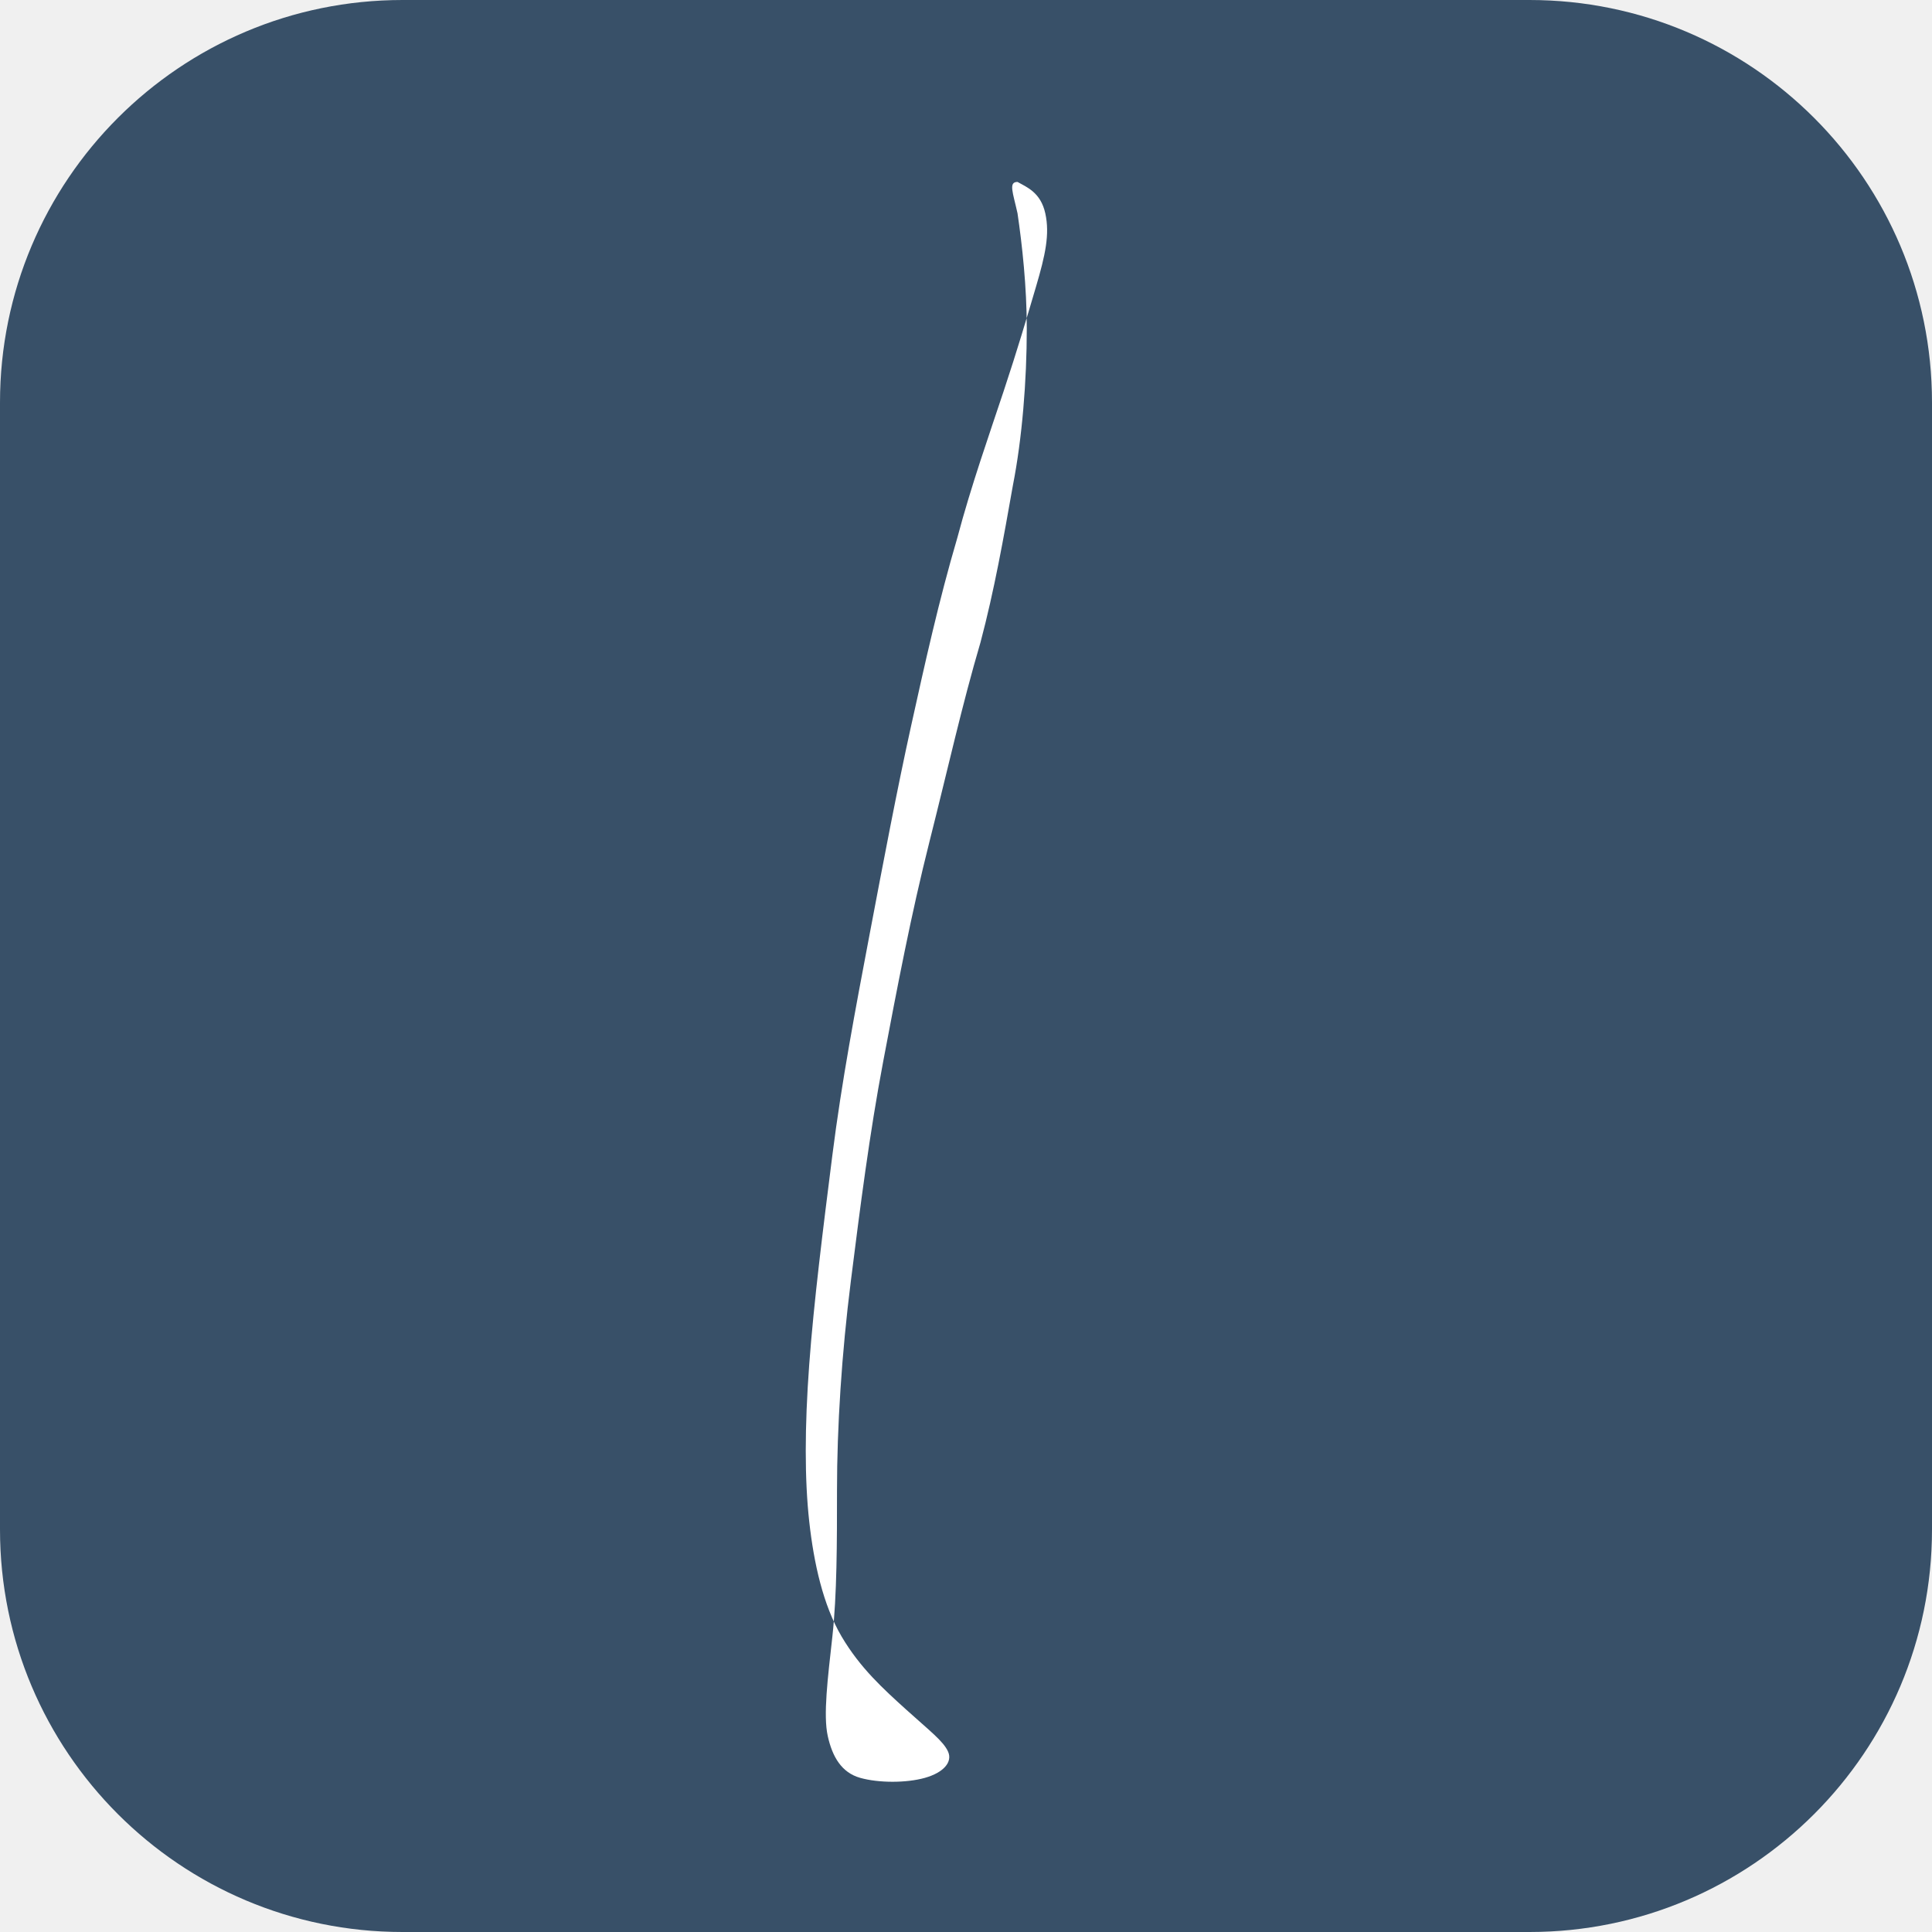
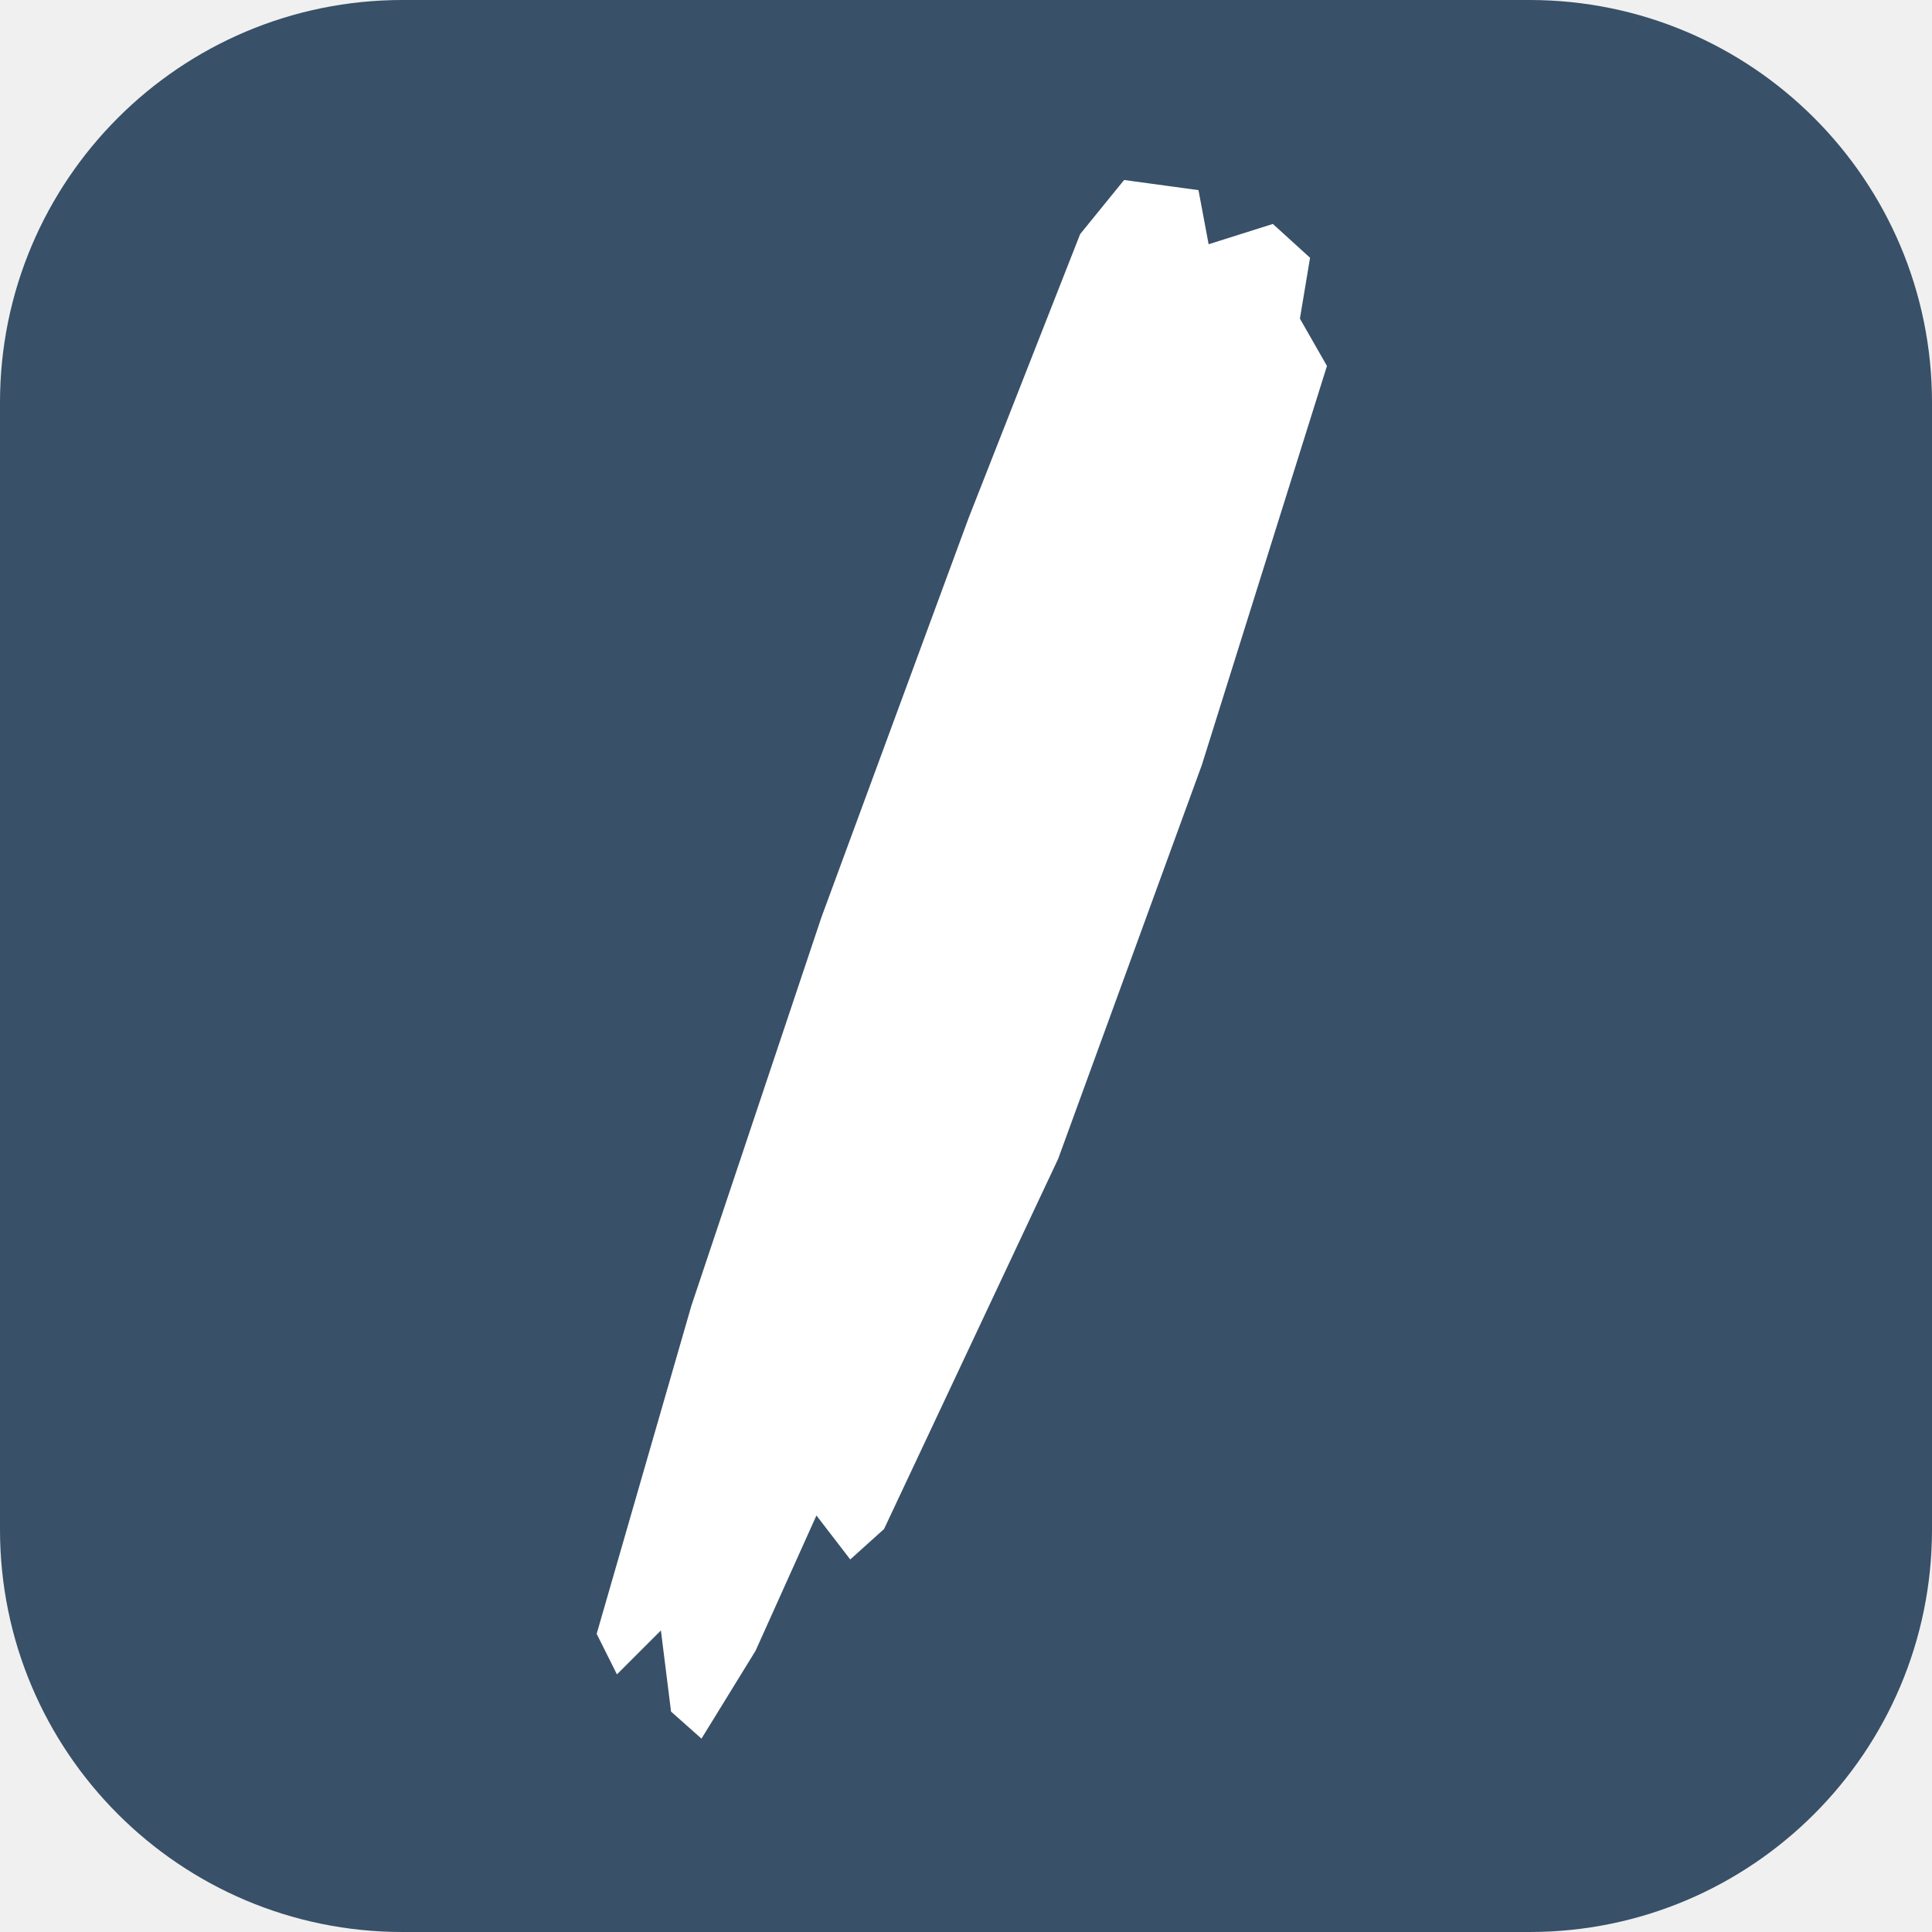
<svg xmlns="http://www.w3.org/2000/svg" viewBox="0 0 48 48" width="48" height="48">
  <rect width="48" height="48" rx="10" fill="#385068" />
-   <g transform="translate(17, 4) scale(0.23, 0.26)">
-     <path d="M36 2 C37 2.5, 38.5 3, 39 5 C39.5 7, 39 9, 38 12          C37 15, 36 18, 34.5 22 C33 26, 31 31, 29.5 36          C27.5 42, 26 48, 24.5 54 C23 60, 21.5 67, 20 74          C18.5 81, 17 88, 16 95 C15 102, 14 109, 13.5 115          C13 121, 13 126, 13.5 130 C14 134, 15 138, 17 141          C19 144, 21.5 146, 24 148 C26.5 150, 28 151, 28.5 152          C29 153, 28 154, 26 154.5 C24 155, 21 155, 19 154.5          C17 154, 16 152.5, 15.5 150.5 C15 148.5, 15.5 145, 16 141          C16.5 137, 16.5 132, 16.5 127 C16.5 121, 17 114, 18 107          C19 100, 20 93, 21.5 86 C23 79, 24.5 72, 26.5 65          C28.5 58, 30 52, 32 46 C33.5 41, 34.5 36, 35.5 31          C36.5 26.5, 37 21, 37 16 C37 12, 36.5 8, 36 5          C35.5 3, 35 2, 36 2 Z" fill="white" />
+   <g transform="translate(13.9, 3.8) scale(0.42)">
+     <path d="M30.8 4.8 L33.4 1.6 L37.8 2.2 L38.4 5.4 L42.2 4.2 L44.4 6.2 L43.8 9.8 L45.4 12.6 L38.0 36.2 L29.5 59.5 L19.2 81.4 L17.2 83.2 L15.2 80.6 L11.6 88.6 L8.4 93.8 L6.6 92.2 L6.0 87.4 L3.4 90.0 L2.2 87.6 L7.8 68.2 L15.5 45.2 L24.2 21.6 Z" fill="#ffffff" />
  </g>
</svg>
